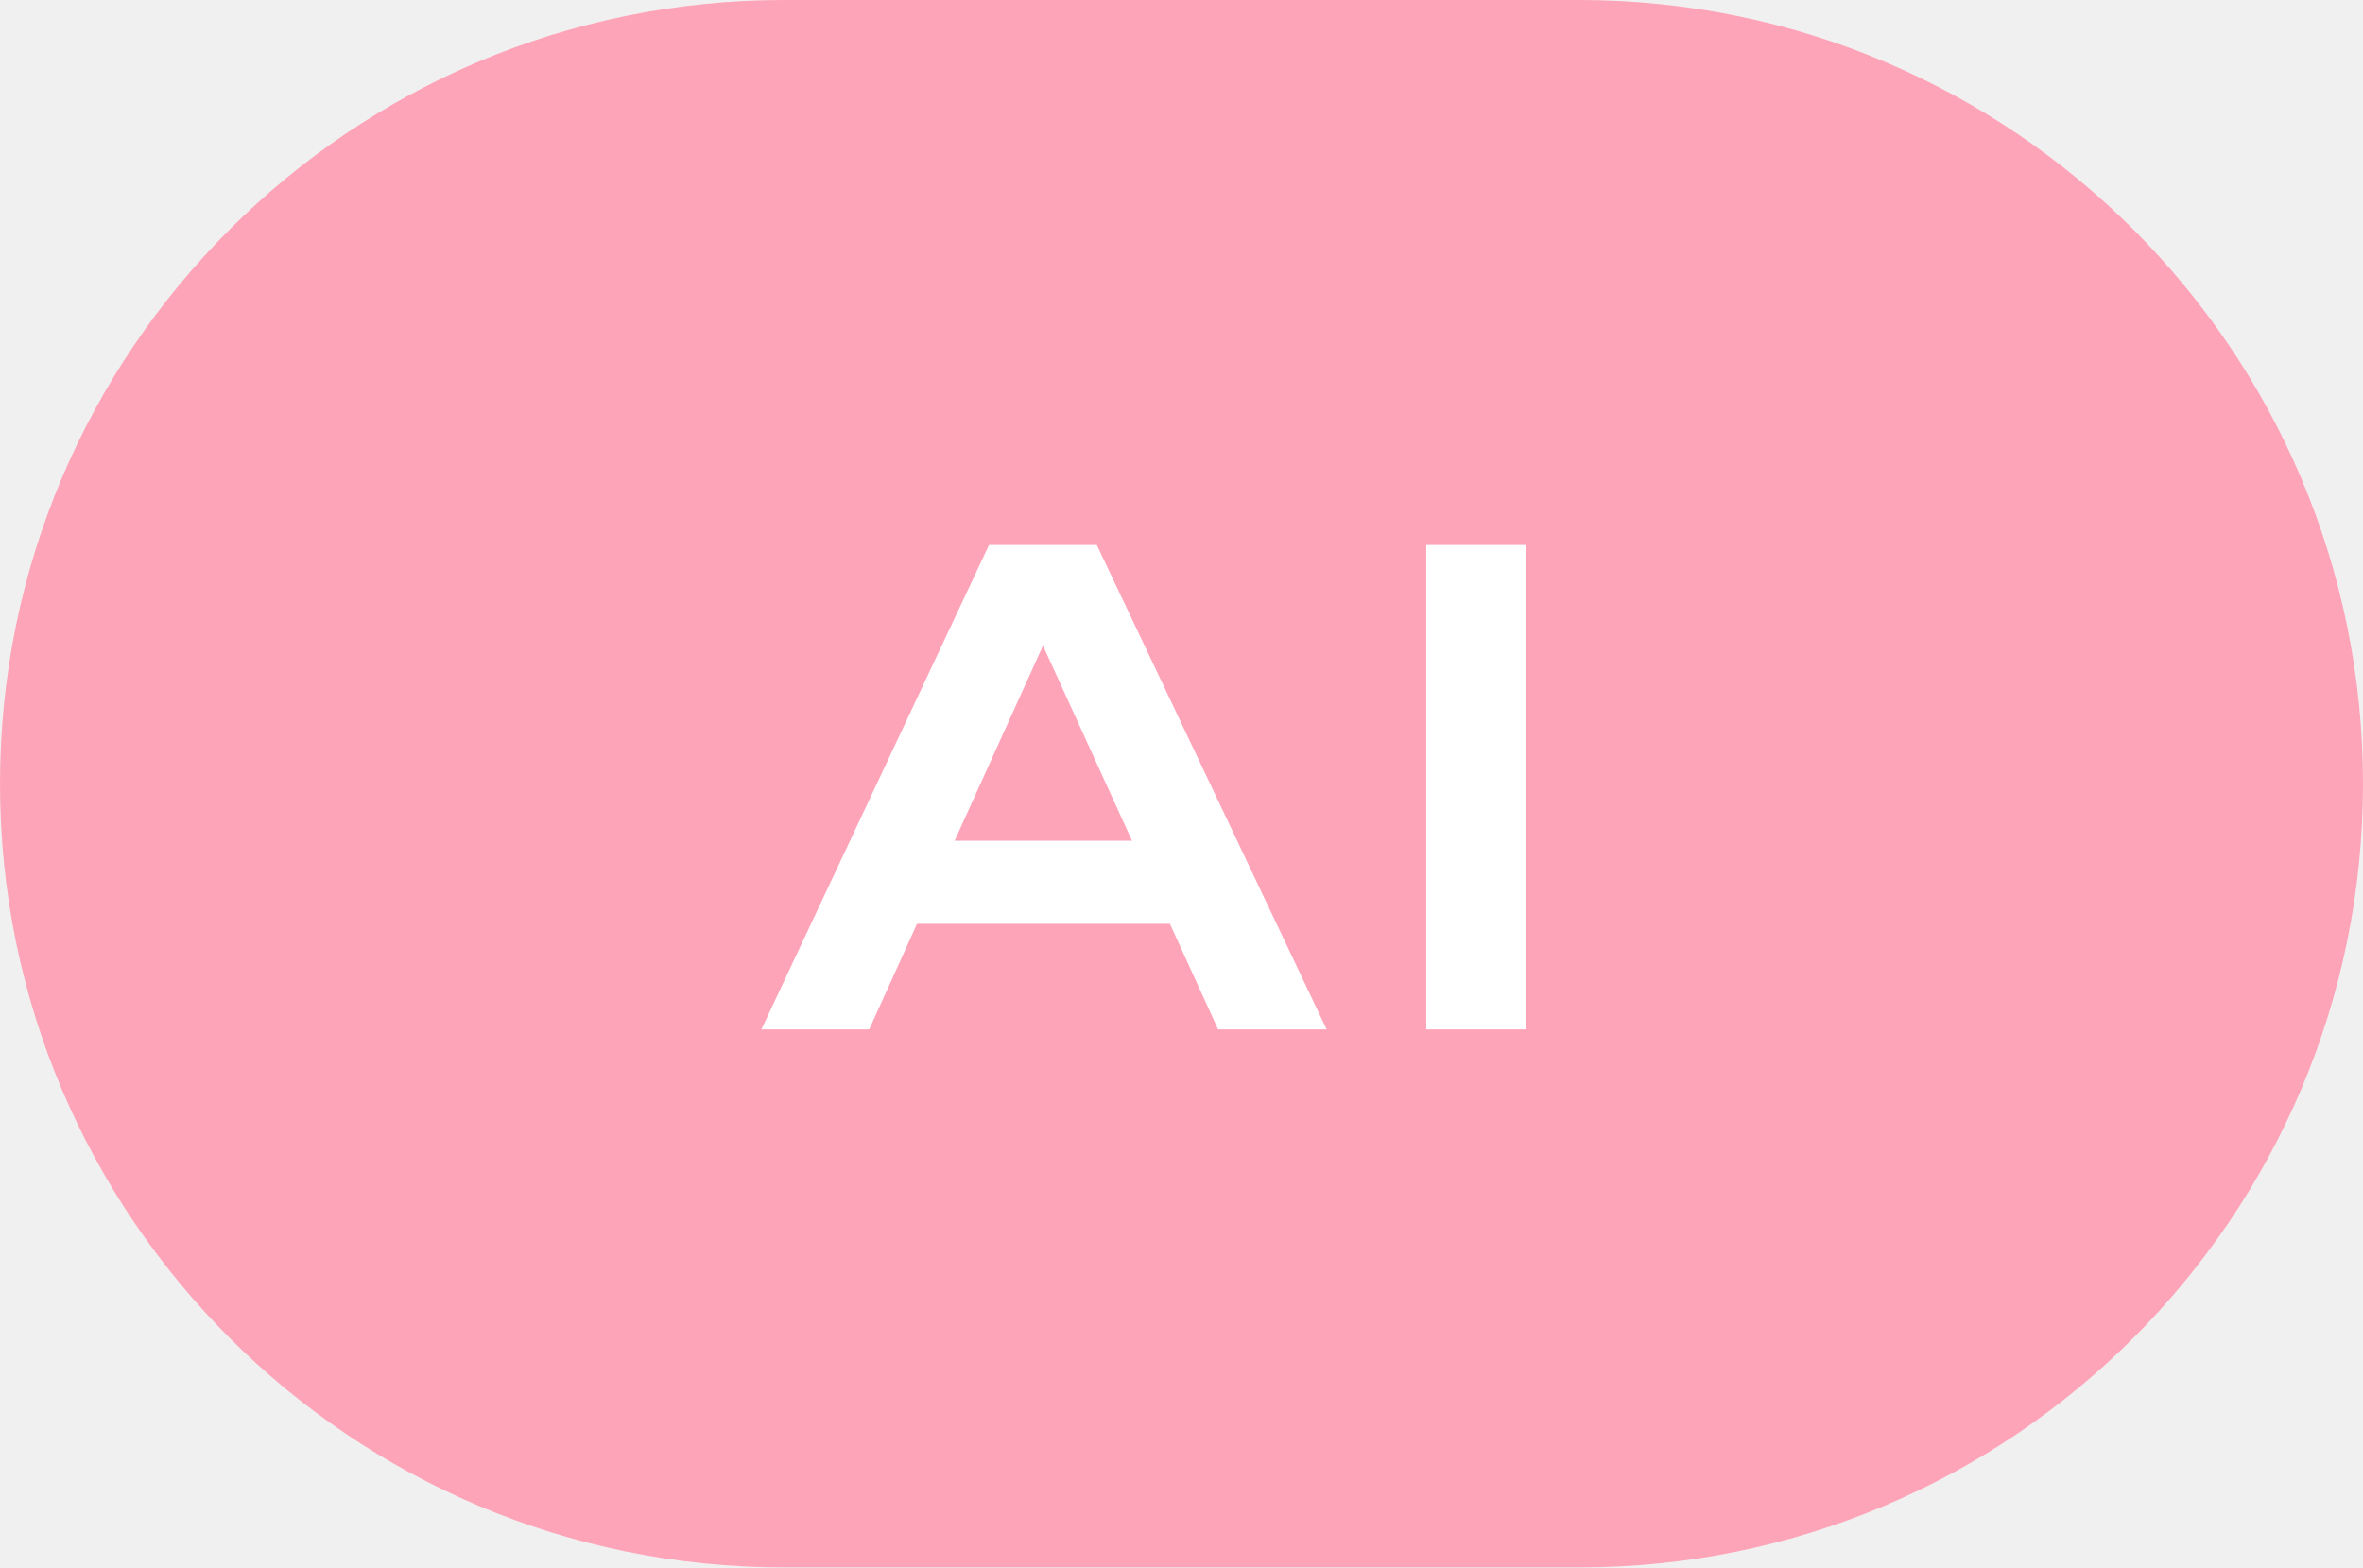
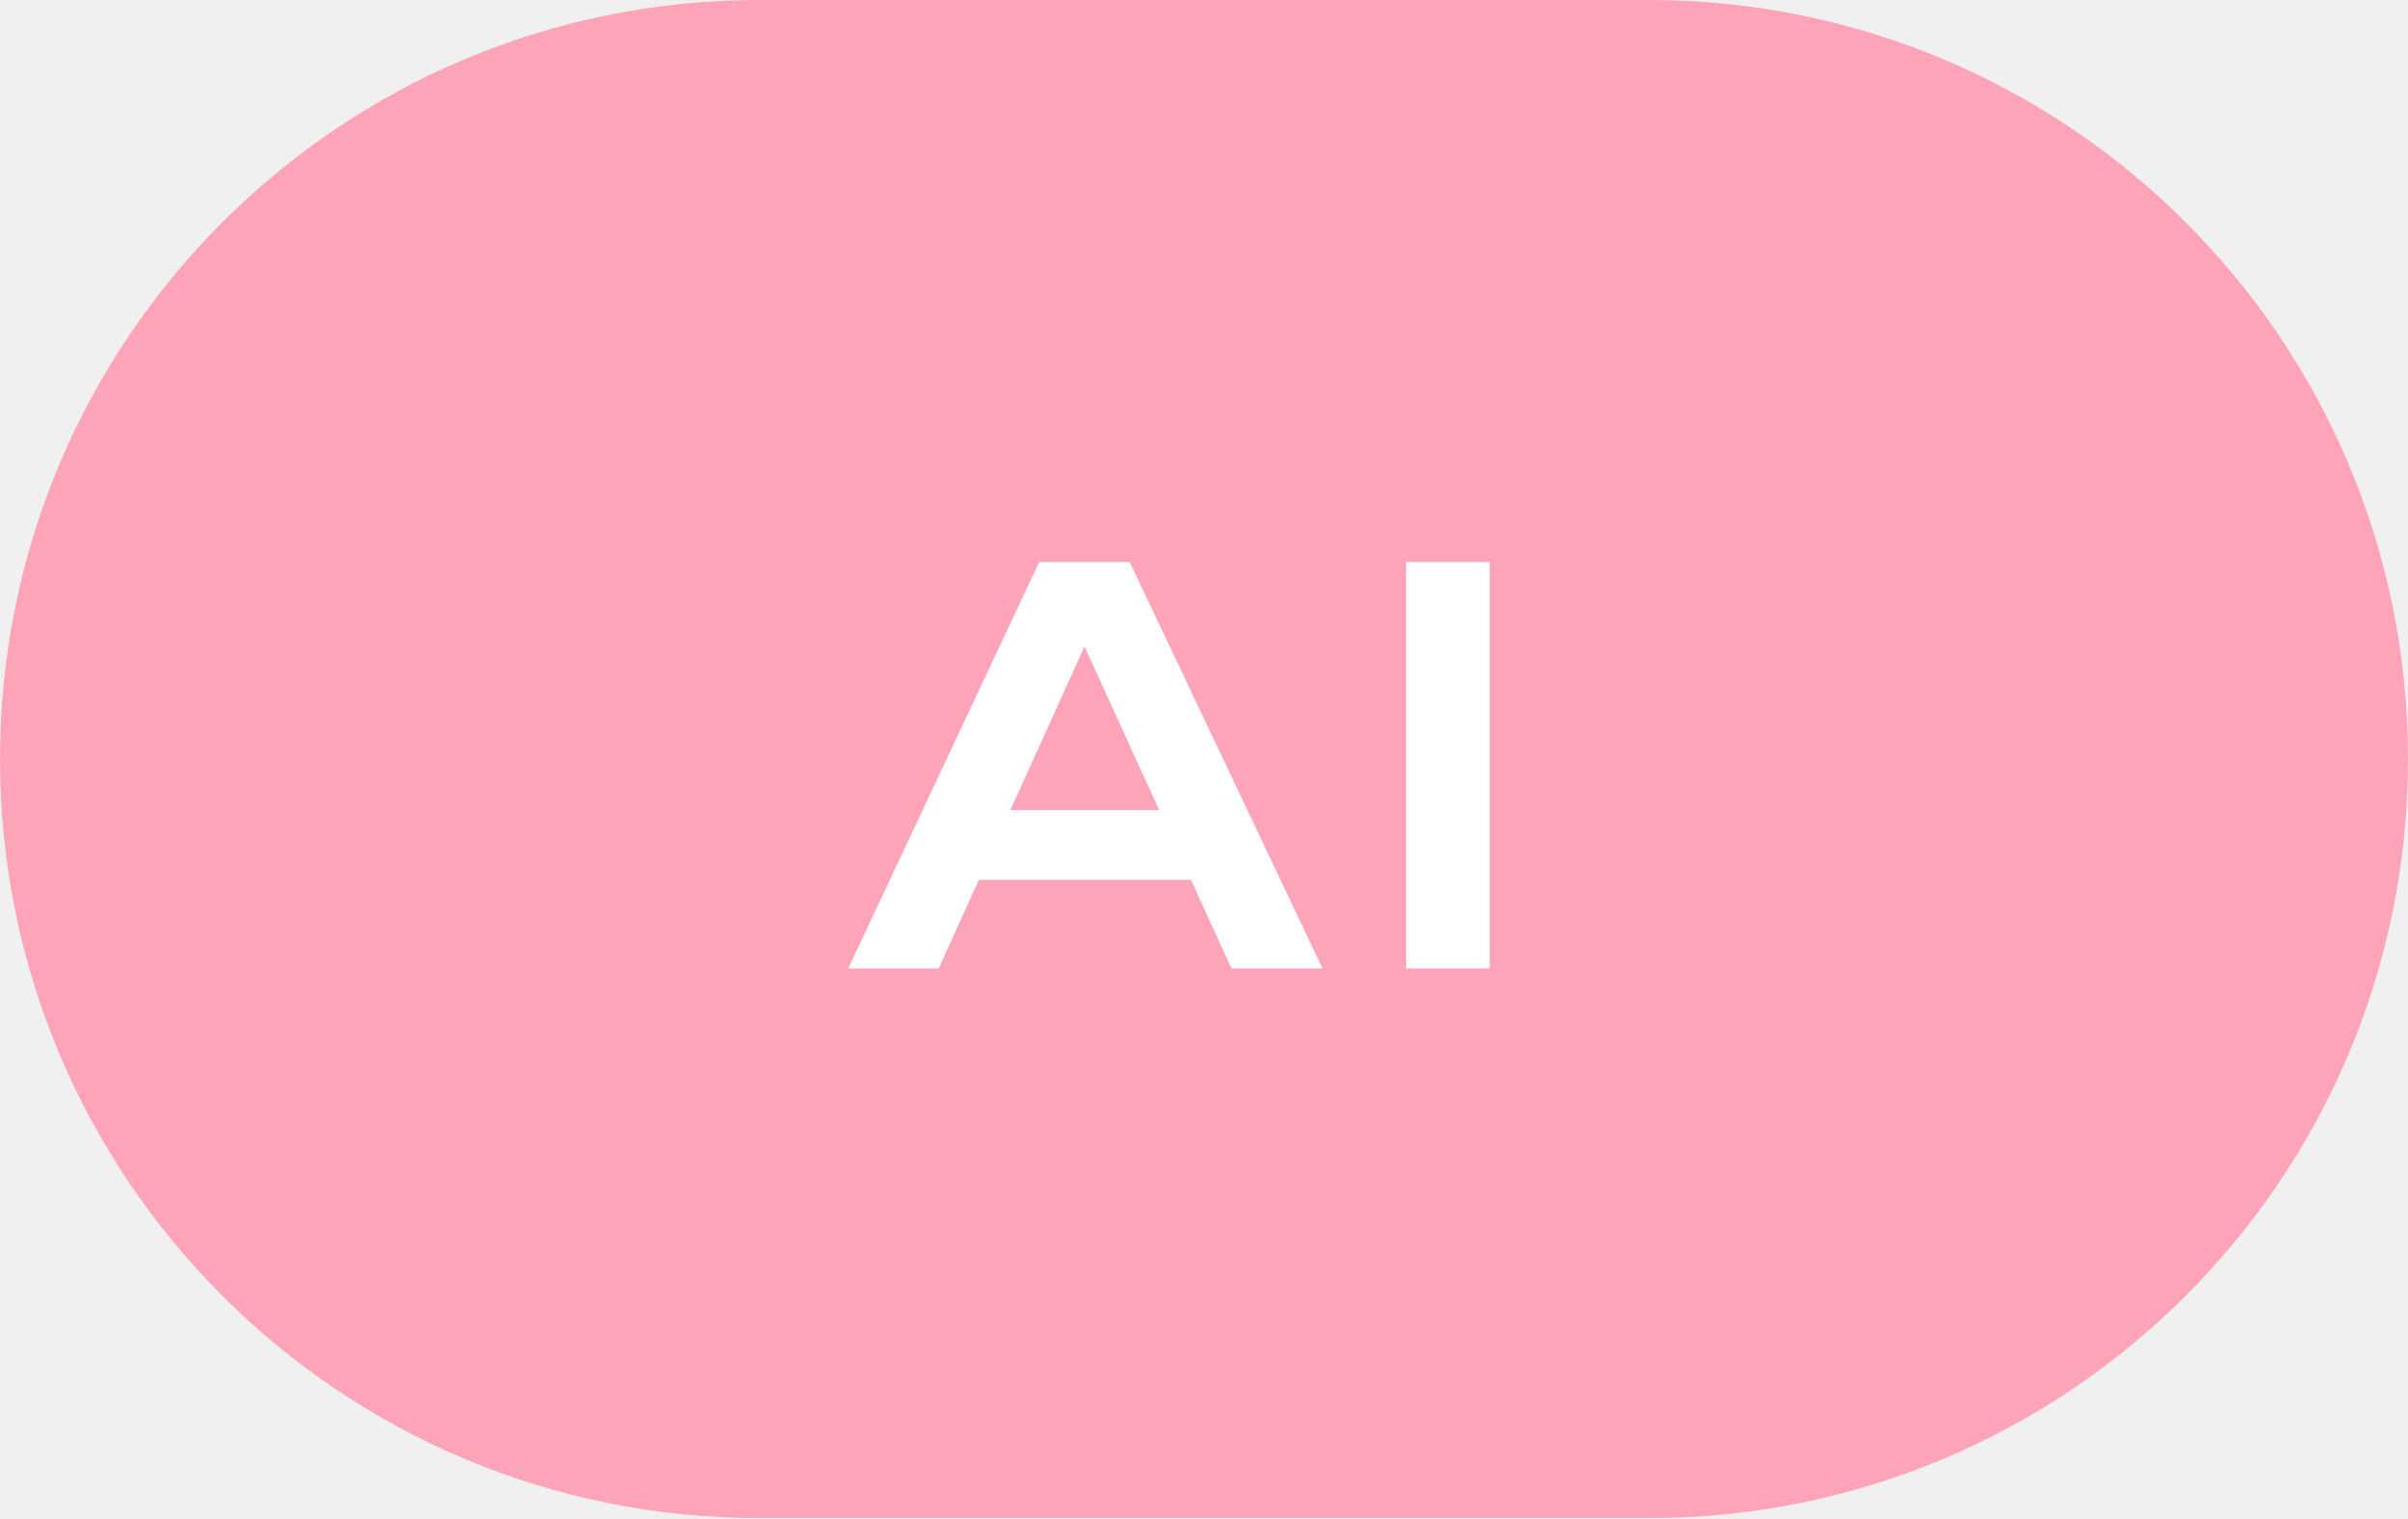
- <svg xmlns="http://www.w3.org/2000/svg" width="101" height="67" viewBox="0 0 101 67" fill="none">
-   <rect width="101" height="67" rx="33.5" fill="#FEA4B9" />
-   <path d="M37.696 39.488V35.936H51.392V39.488H37.696ZM32.544 44L42.272 23.296H46.88L56.704 44H52.064L43.552 25.344H45.6L37.152 44H32.544ZM60.962 23.296H65.218V44H60.962V23.296Z" fill="white" />
+ <svg xmlns="http://www.w3.org/2000/svg" width="92" height="58" viewBox="0 0 92 58" fill="none">
+   <rect width="92" height="58" rx="29" fill="#FEA4B9" />
+   <path d="M36.272 33.616V30.952H46.544V33.616H36.272ZM32.408 37L39.704 21.472H43.16L50.528 37H47.048L40.664 23.008H42.2L35.864 37H32.408ZM53.721 21.472H56.913V37H53.721V21.472Z" fill="white" />
</svg>
